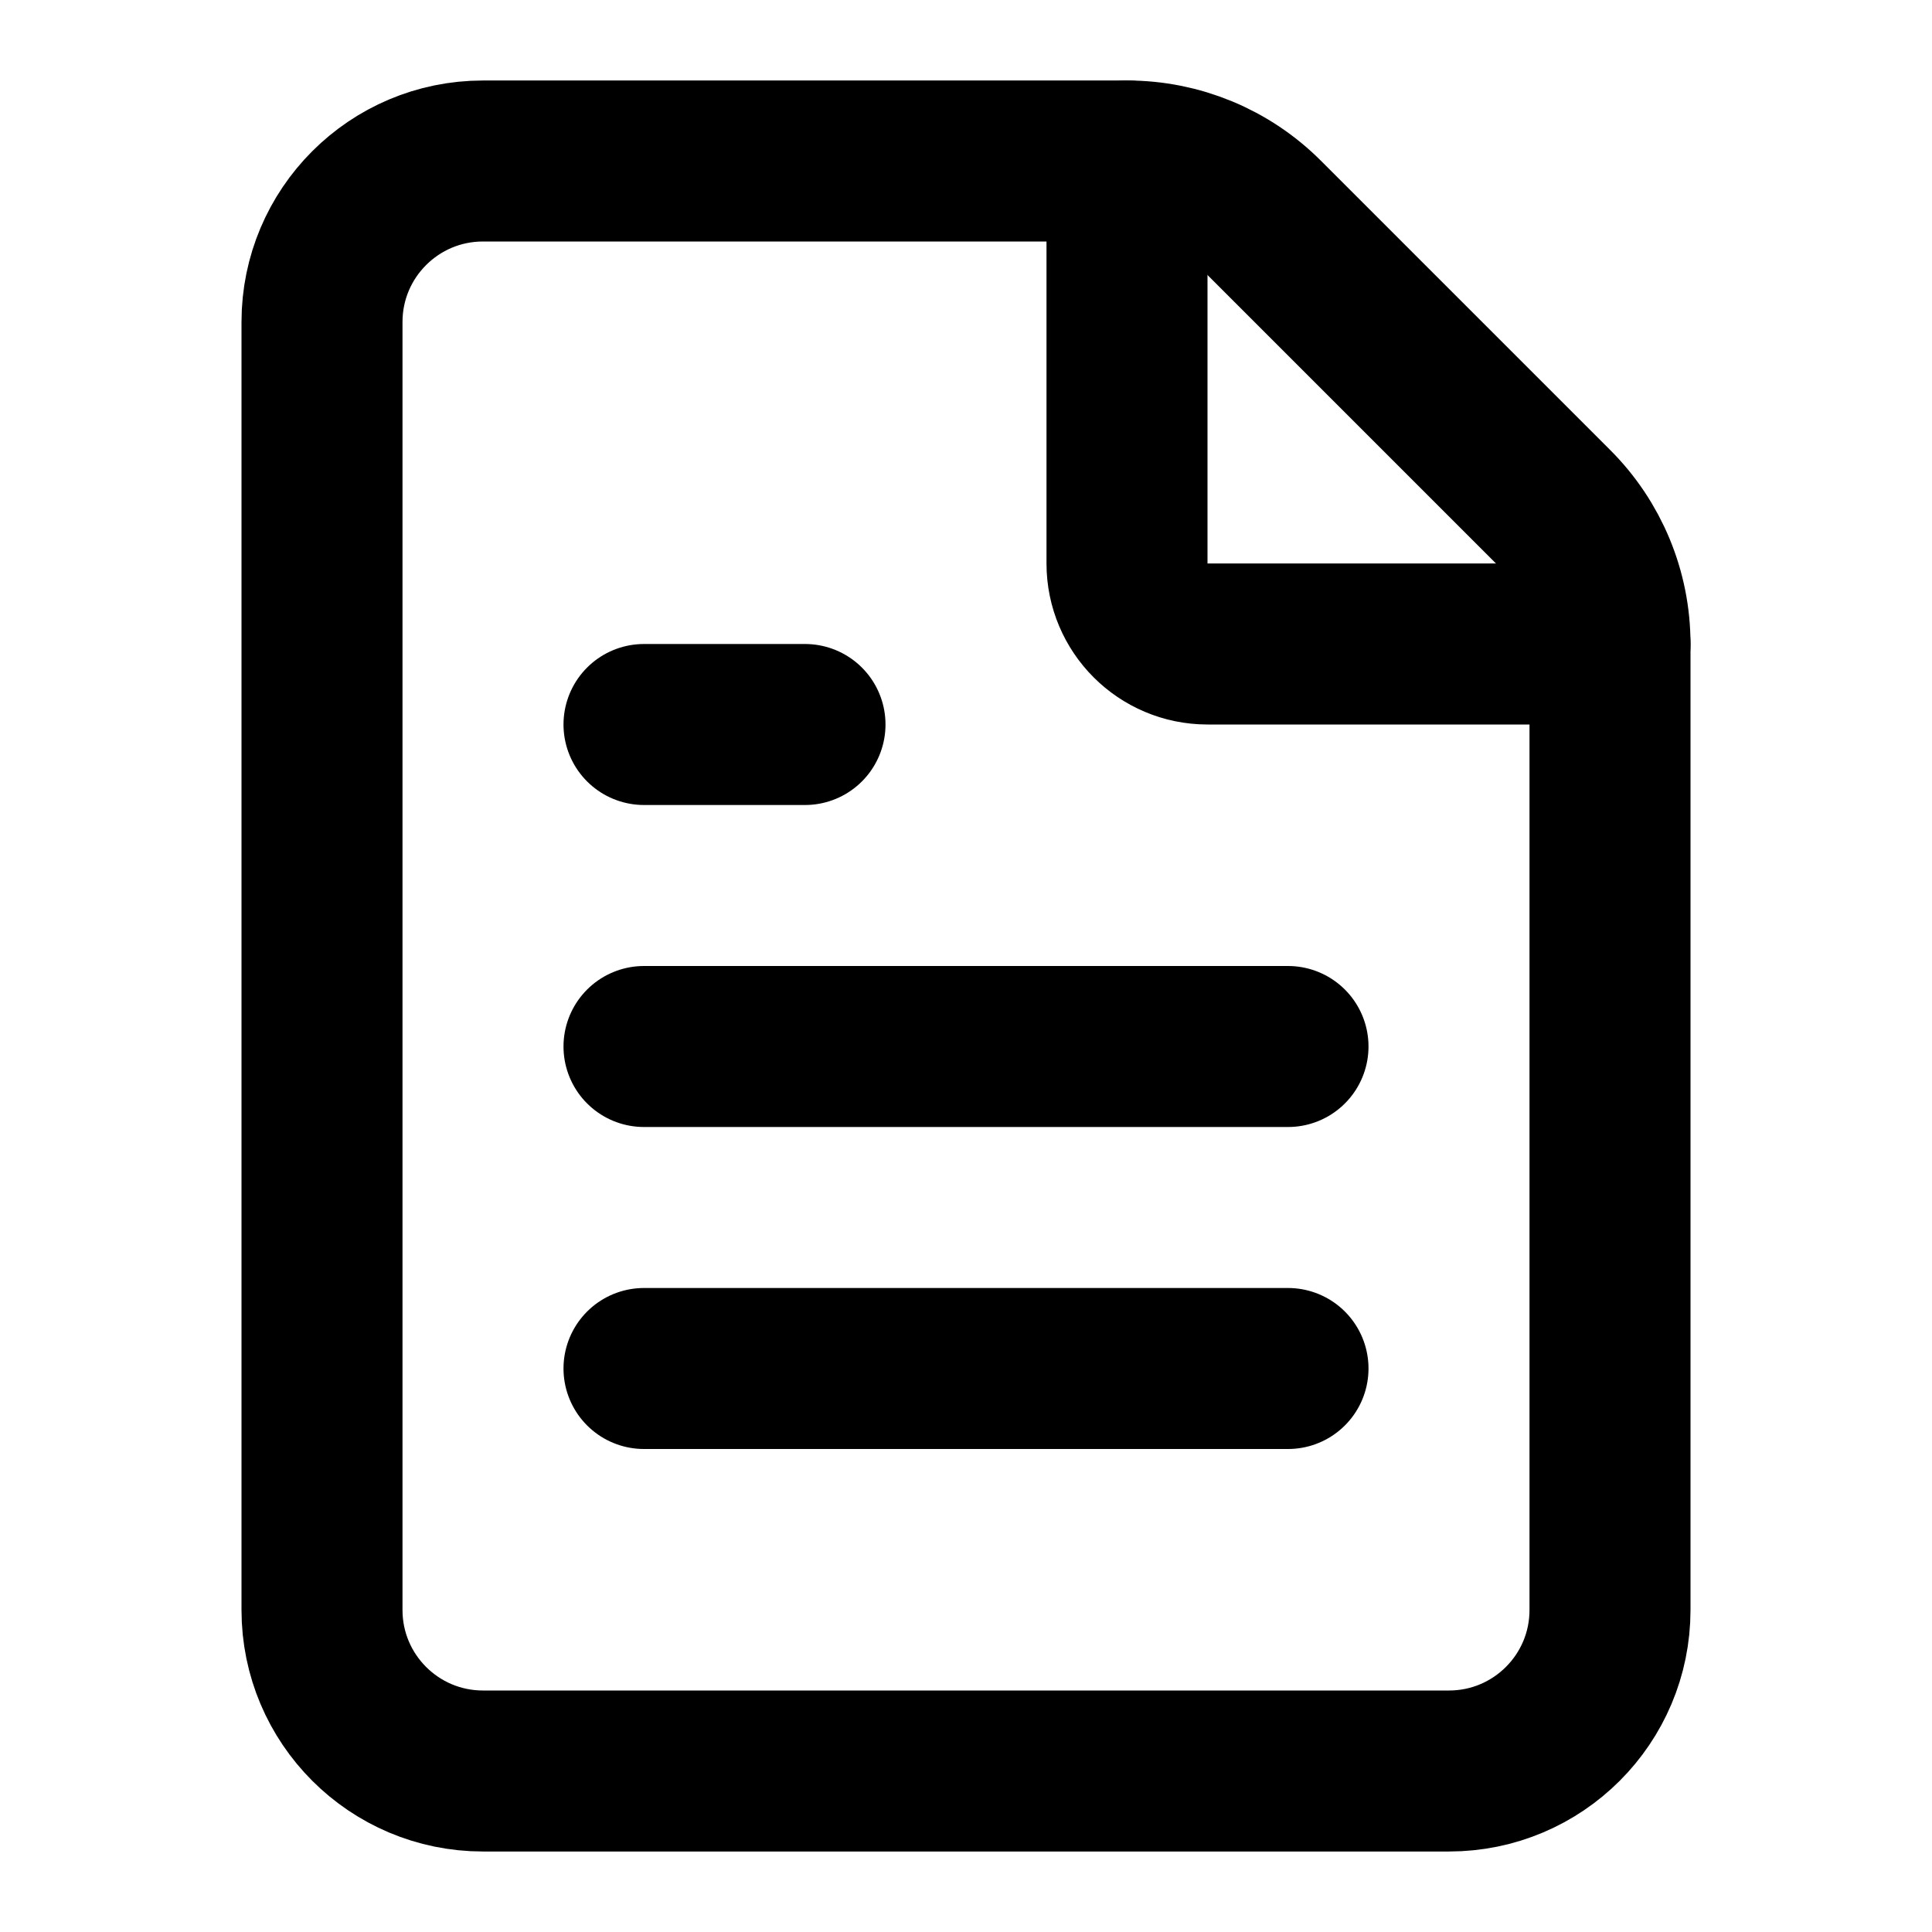
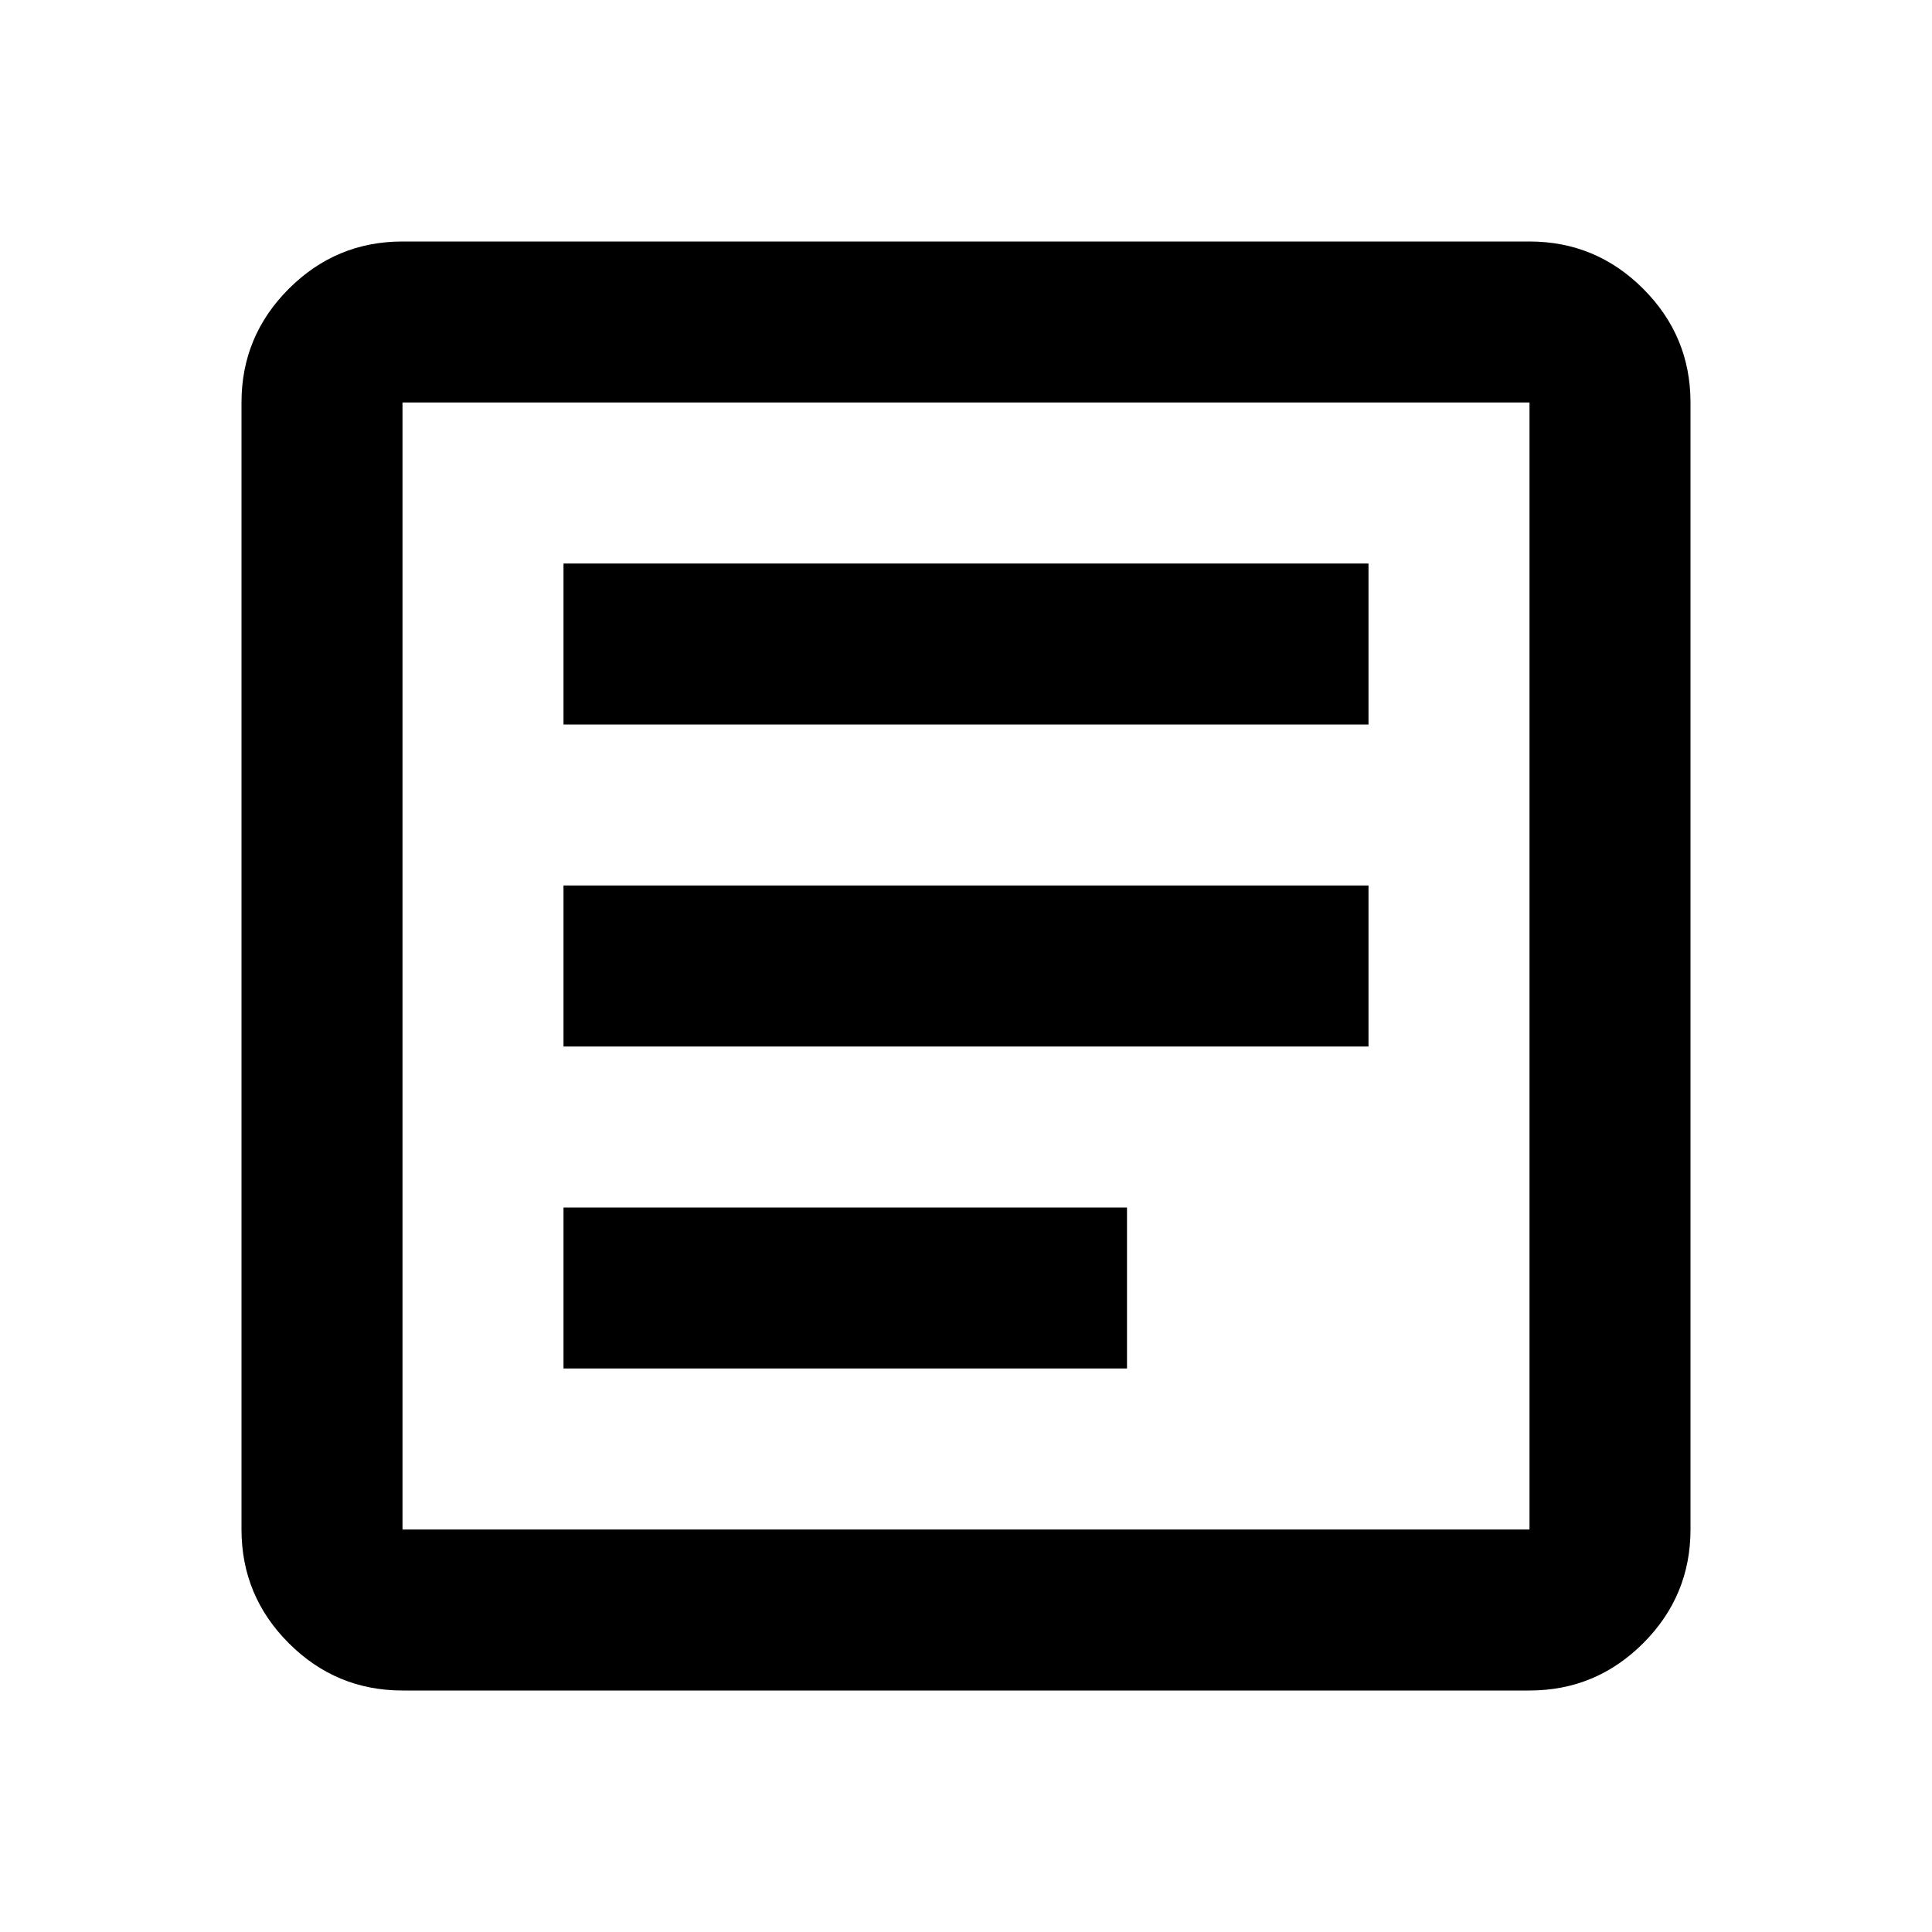
- <svg xmlns="http://www.w3.org/2000/svg" width="24" height="24" viewBox="0 0 24 24" fill="none" stroke="currentColor" stroke-width="2" stroke-linecap="round" stroke-linejoin="round">
-   <path d="M6 22a2 2 0 0 1-2-2V4a2 2 0 0 1 2-2h8a2.4 2.4 0 0 1 1.704.706l3.588 3.588A2.4 2.4 0 0 1 20 8v12a2 2 0 0 1-2 2z" />
-   <path d="M14 2v5a1 1 0 0 0 1 1h5" />
-   <path d="M10 9H8" />
-   <path d="M16 13H8" />
-   <path d="M16 17H8" />
+ <svg xmlns="http://www.w3.org/2000/svg" fill="currentColor" height="24" viewBox="0 -960 960 960" width="24">
+   <path d="M280-280h280v-80H280v80Zm0-160h400v-80H280v80Zm0-160h400v-80H280v80Zm-80 480q-33 0-56.5-23.5T120-200v-560q0-33 23.5-56.5T200-840h560q33 0 56.5 23.5T840-760v560q0 33-23.5 56.5T760-120H200Zm0-80h560v-560H200v560Zm0-560v560-560Z" />
</svg>
